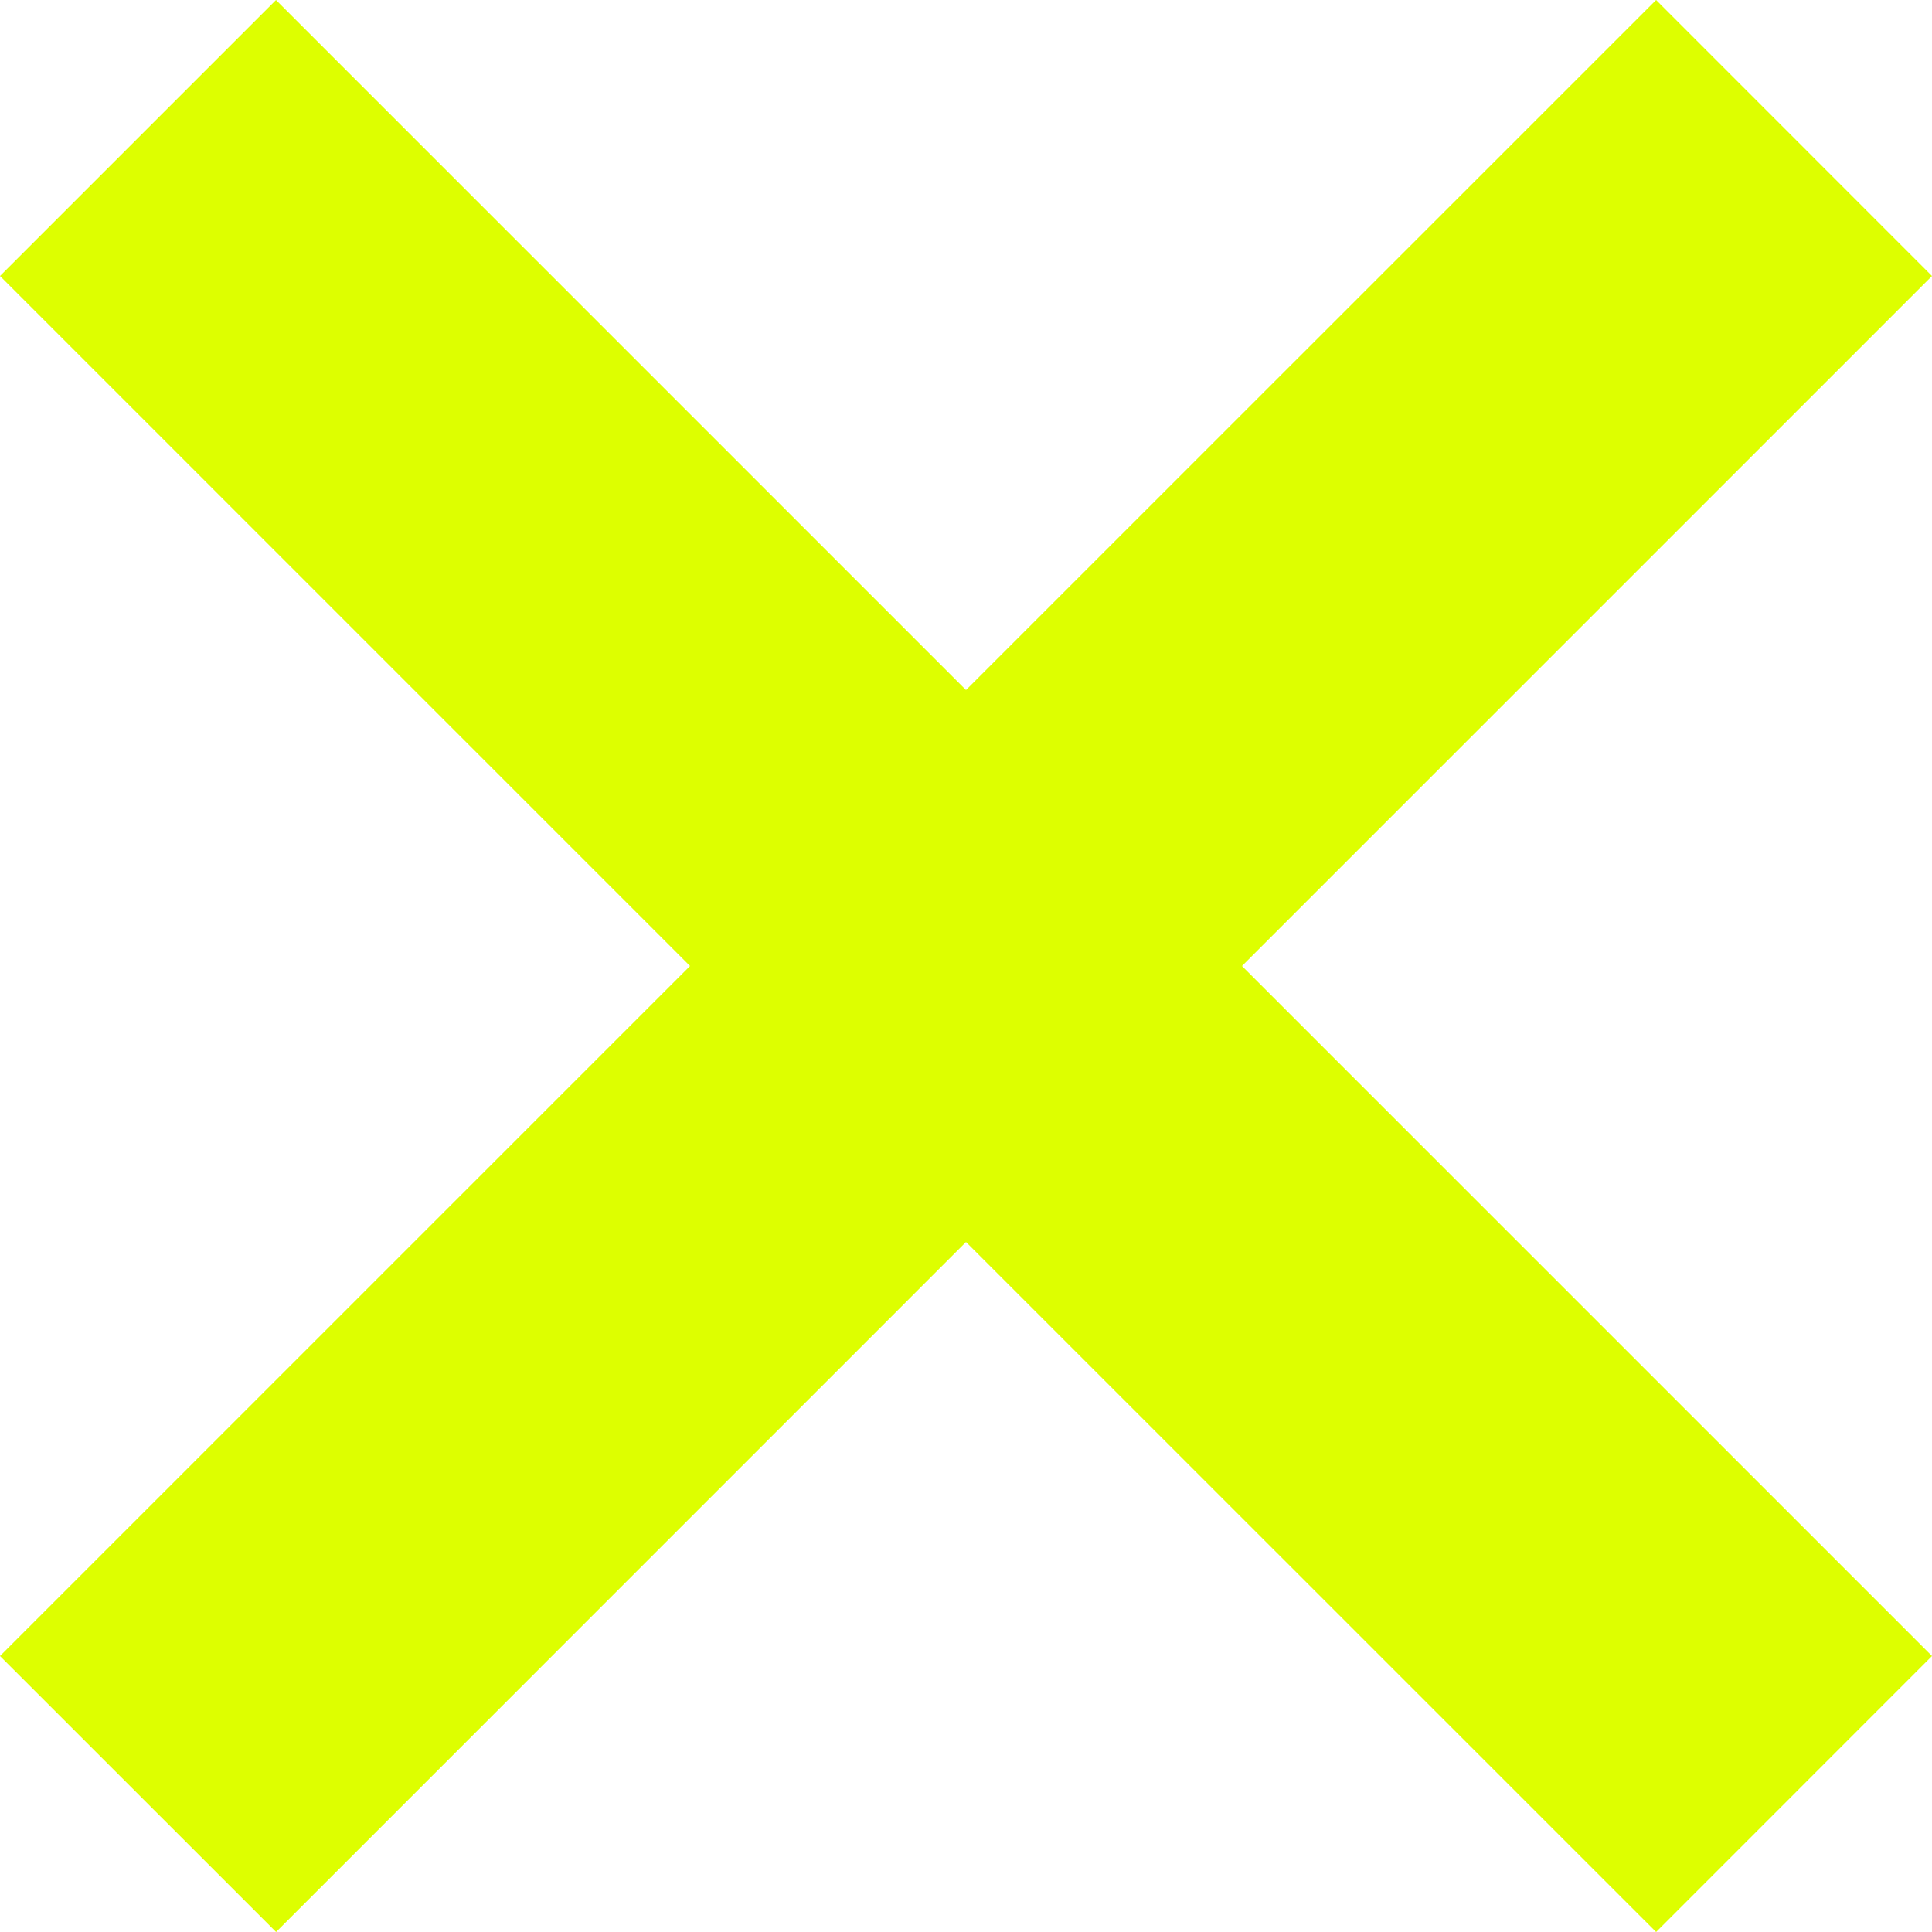
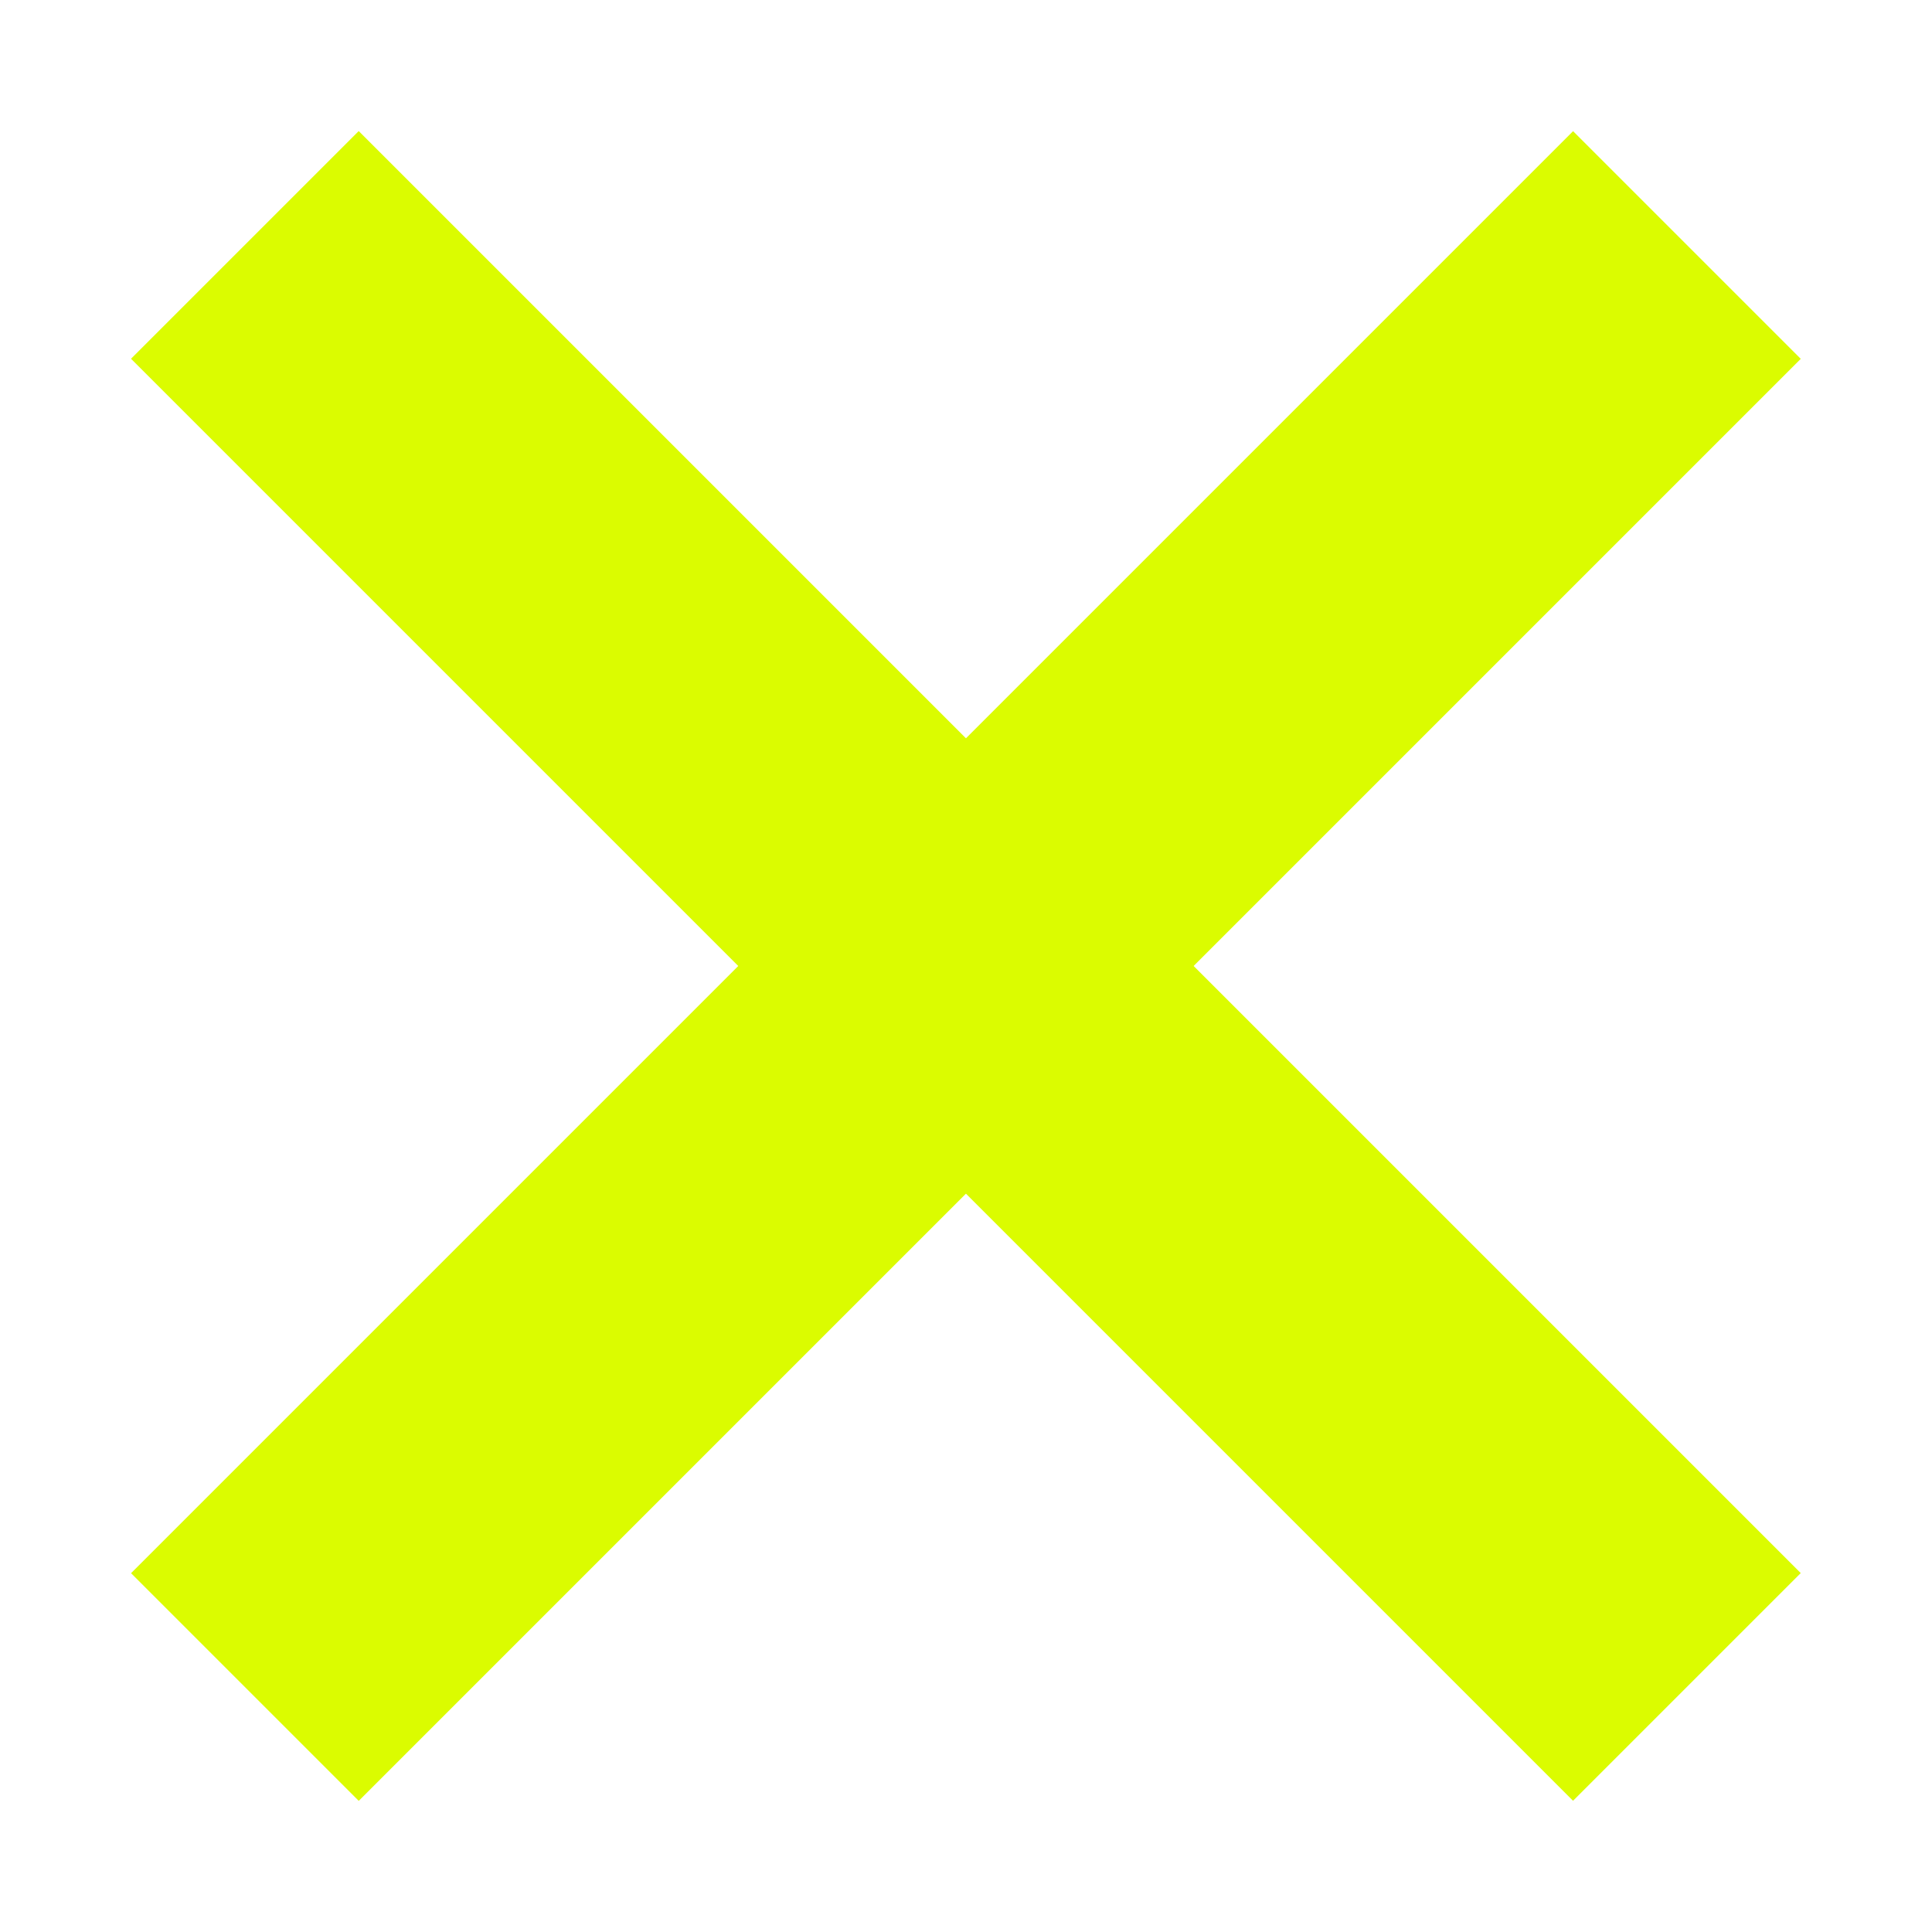
- <svg xmlns="http://www.w3.org/2000/svg" width="20" height="20" viewBox="0 0 20 20">
-   <path id="패스_999" data-name="패스 999" d="M-2198,12.857-2205.142,20-2208,17.143l7.143-7.143L-2208,2.857-2205.143,0-2198,7.143-2190.856,0-2188,2.857-2195.143,10l7.143,7.143L-2190.856,20Z" transform="translate(2208)" fill="#df0" />
+ <svg xmlns="http://www.w3.org/2000/svg" width="18" height="18" viewBox="0 0 18 18">
+   <g id="그룹_2345" data-name="그룹 2345" transform="translate(-303 -379)">
+     <rect id="사각형_4520" data-name="사각형 4520" width="3" height="19" transform="translate(317.656 380.222) rotate(45)" fill="#dbfc00" />
+     <rect id="사각형_4519" data-name="사각형 4519" width="3" height="19" transform="translate(319.777 393.656) rotate(135)" fill="#dbfc00" />
+     <rect id="사각형_4521" data-name="사각형 4521" width="18" height="18" transform="translate(303 379)" fill="none" />
+   </g>
</svg>
